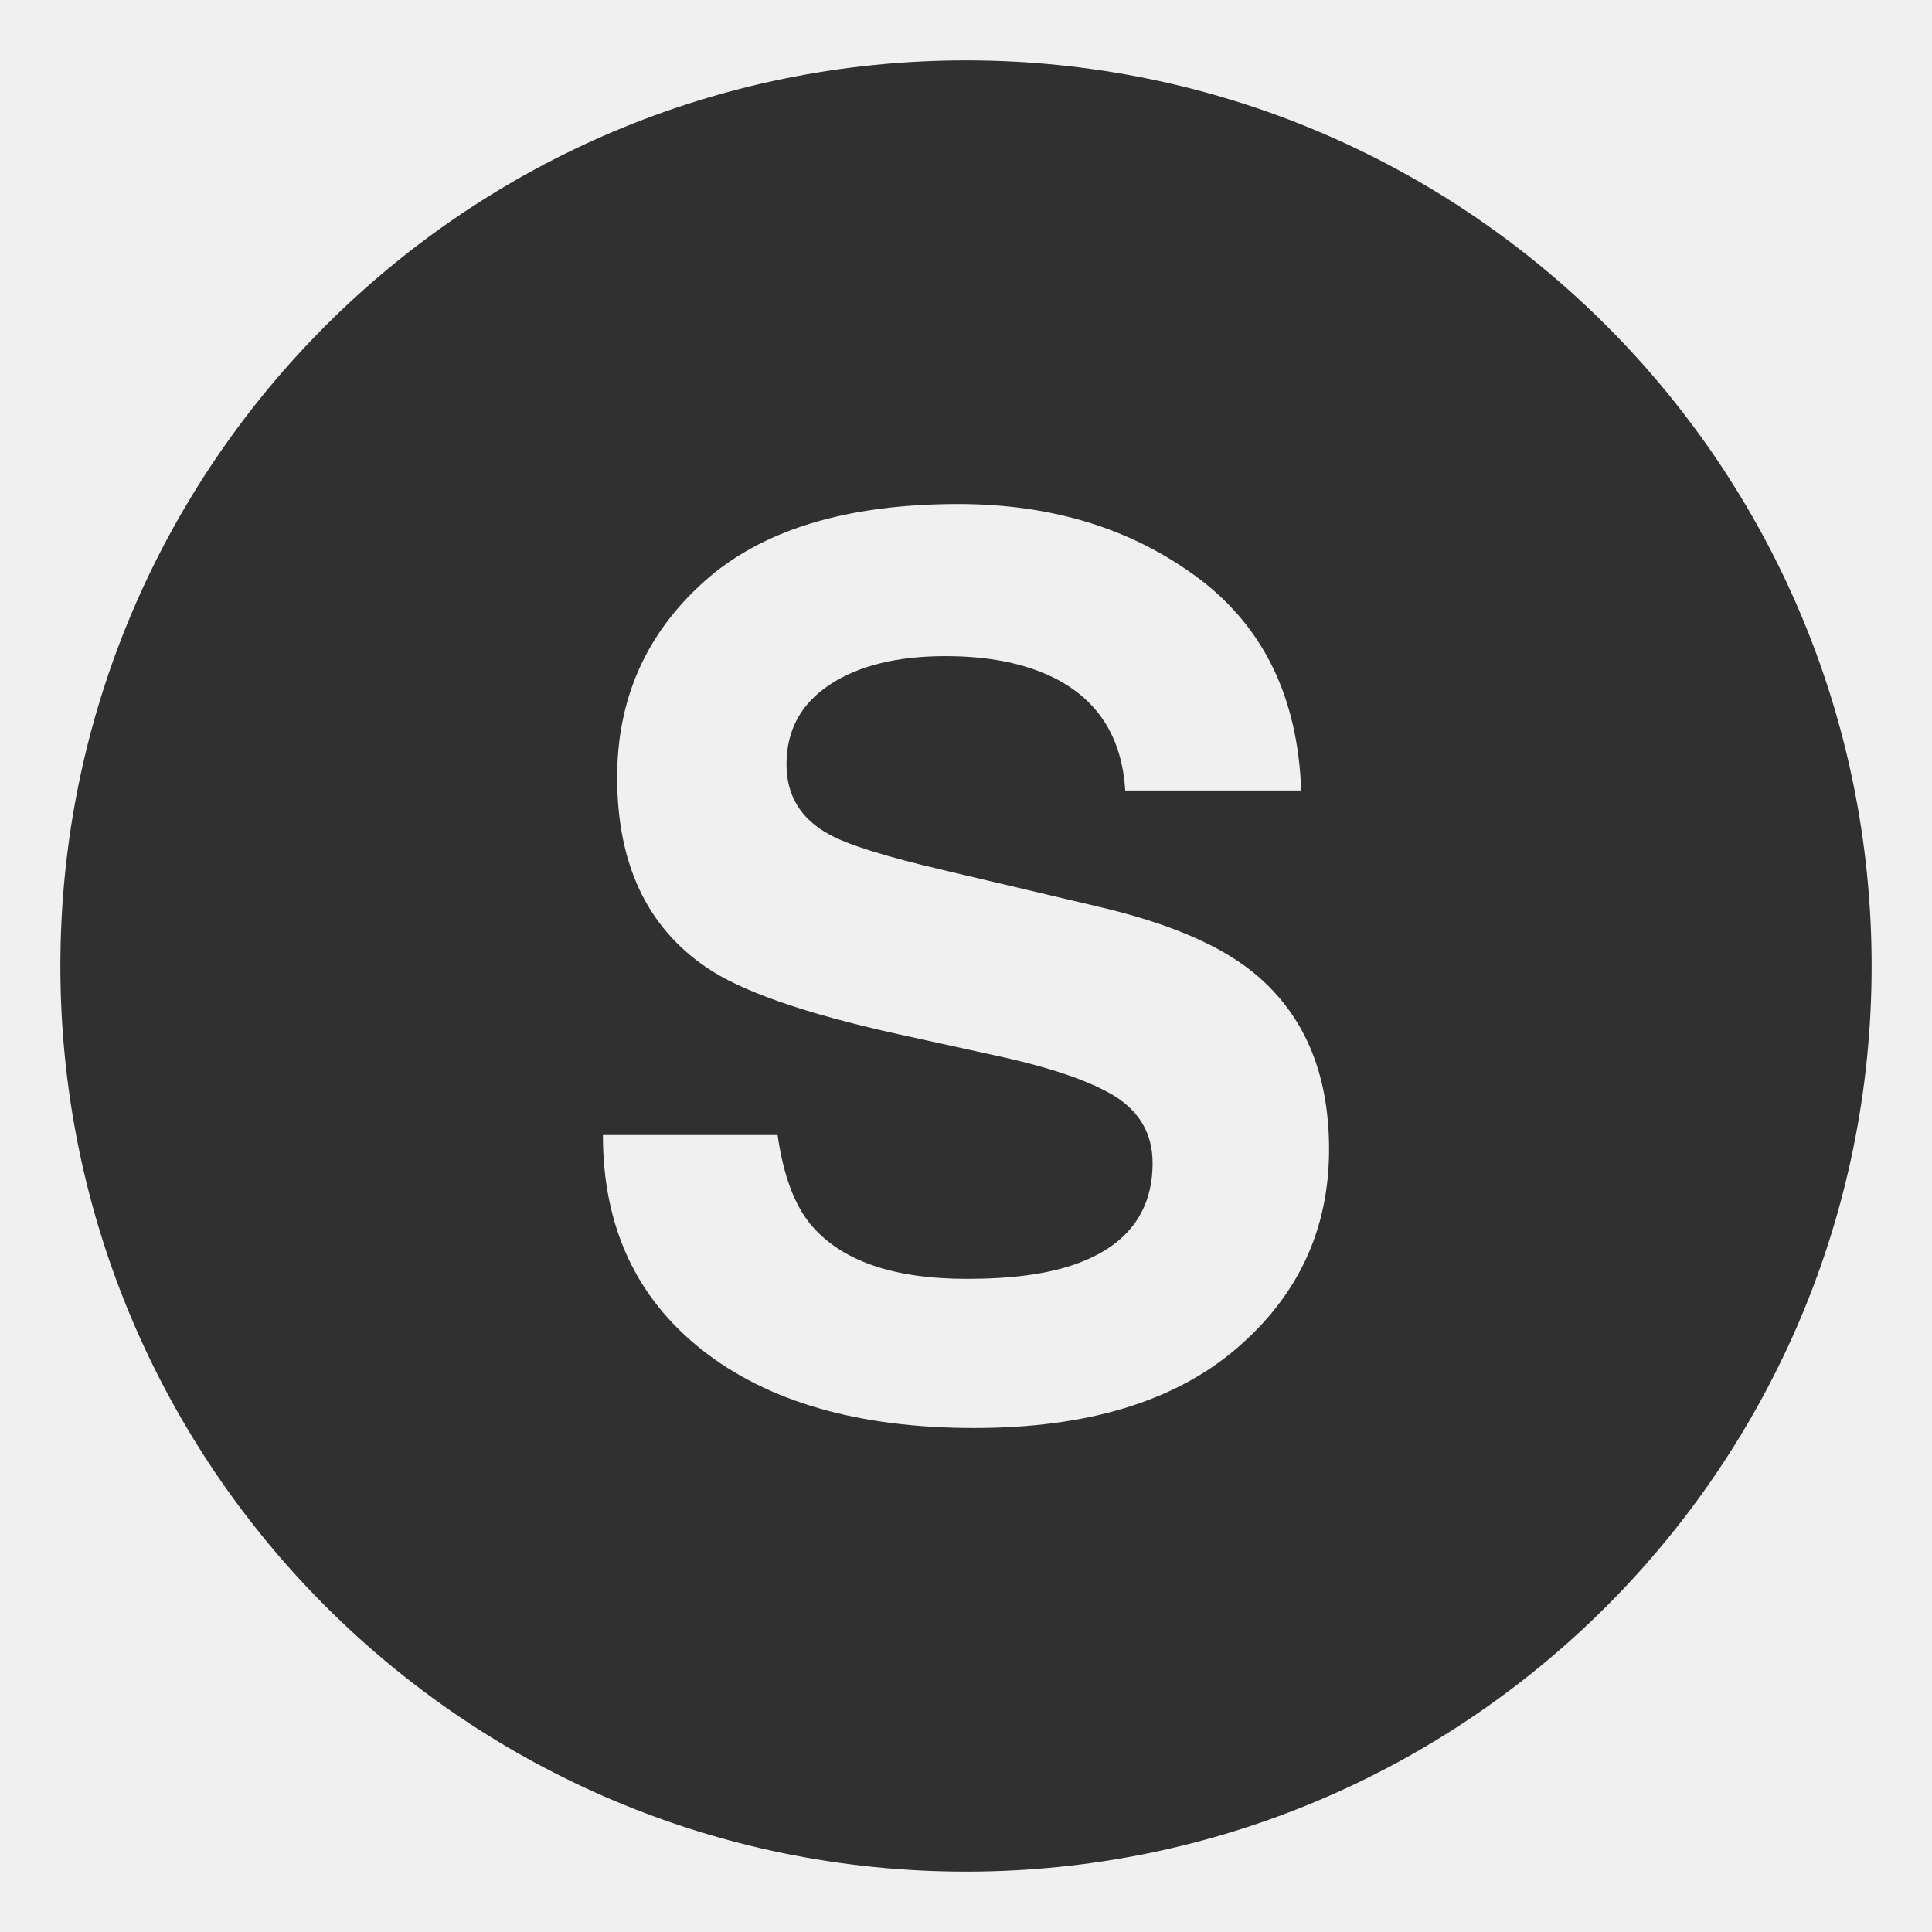
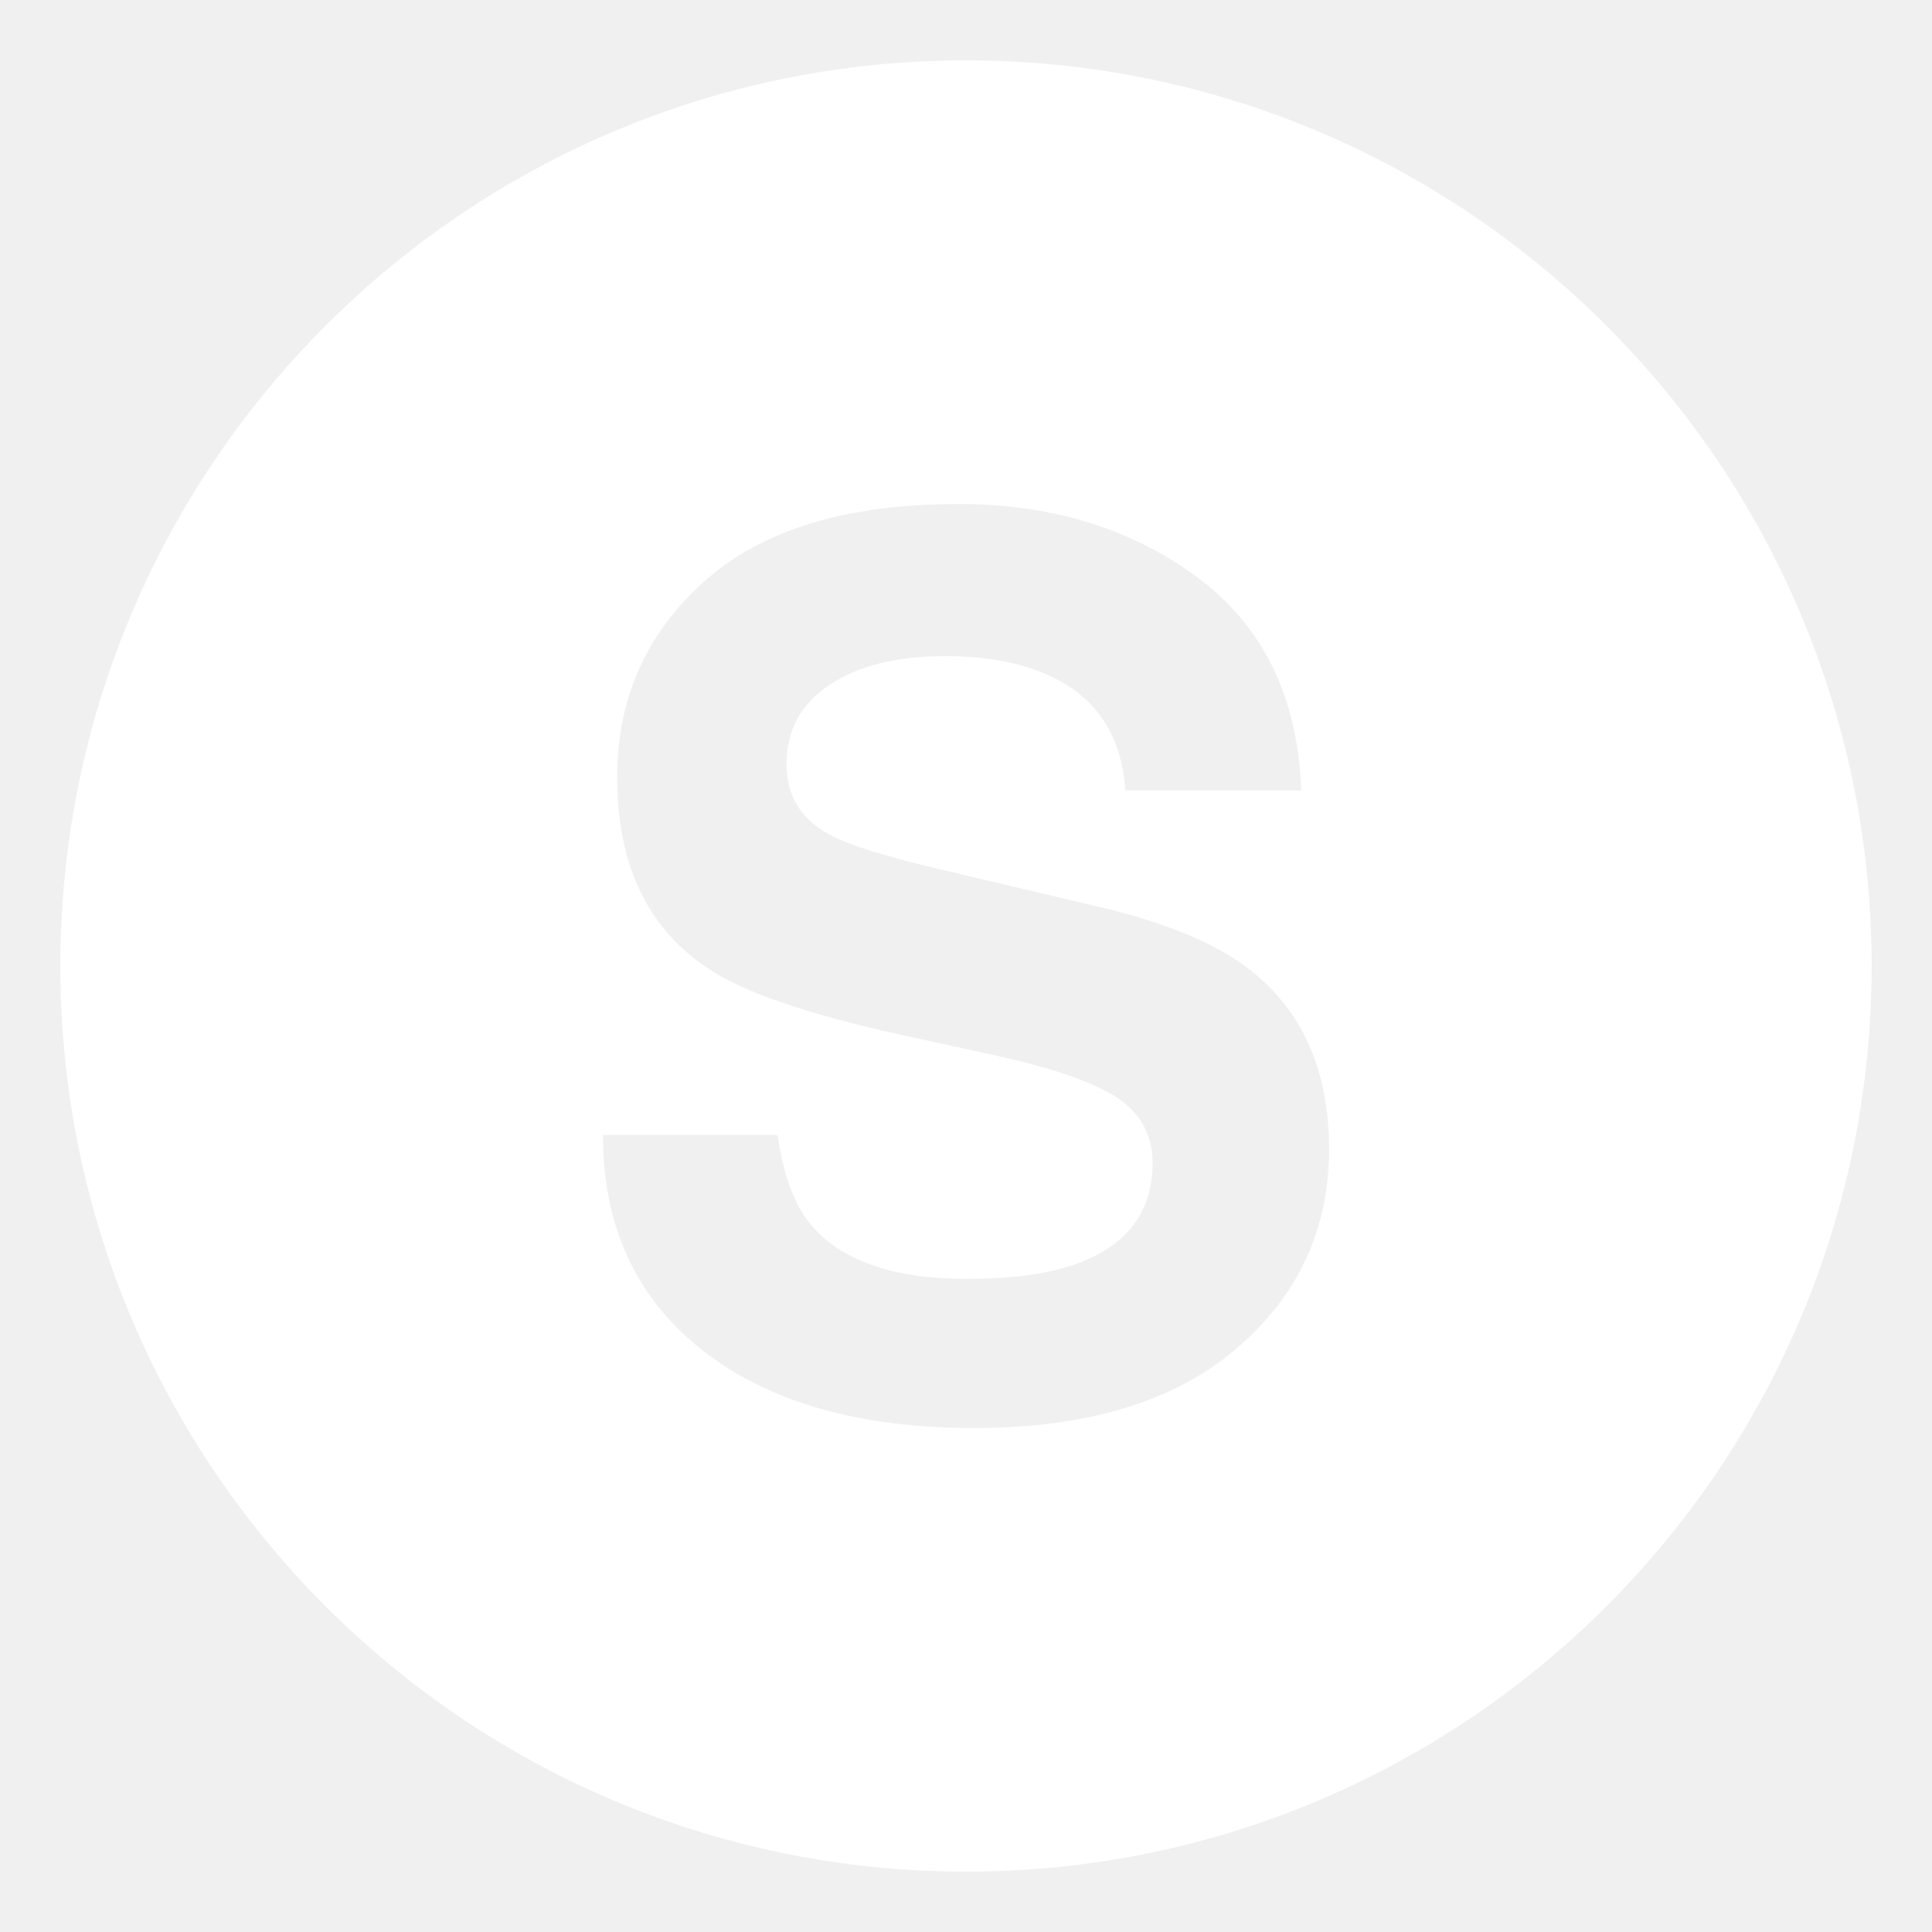
- <svg xmlns="http://www.w3.org/2000/svg" viewBox="0 0 64 64" enable-background="new 0 0 64 64" fill="#303030">
+ <svg xmlns="http://www.w3.org/2000/svg" viewBox="0 0 64 64" enable-background="new 0 0 64 64" fill="#FFFFFF">
  <path d="m32 2c-16.568 0-30 13.431-30 30 0 16.569 13.432 30 30 30s30-13.432 30-30c0-16.569-13.432-30-30-30m8.953 42.678c-2.049 1.752-4.943 2.627-8.684 2.627-3.82 0-6.826-.863-9.014-2.588-2.189-1.727-3.283-4.098-3.283-7.117h5.787c.188 1.326.557 2.316 1.105 2.973 1.006 1.195 2.727 1.791 5.166 1.791 1.461 0 2.646-.156 3.557-.473 1.73-.604 2.594-1.725 2.594-3.365 0-.957-.424-1.699-1.27-2.225-.848-.512-2.191-.965-4.029-1.357l-3.141-.689c-3.088-.684-5.209-1.424-6.363-2.224-1.957-1.339-2.934-3.432-2.934-6.28 0-2.599.957-4.757 2.869-6.476 1.912-1.72 4.723-2.579 8.43-2.579 3.096 0 5.734.81 7.922 2.431 2.184 1.621 3.33 3.974 3.438 7.058h-5.828c-.107-1.745-.887-2.985-2.34-3.721-.969-.485-2.174-.729-3.613-.729-1.602 0-2.879.315-3.834.945s-1.434 1.509-1.434 2.638c0 1.037.471 1.811 1.414 2.322.604.342 1.889.742 3.855 1.201l5.092 1.201c2.23.524 3.904 1.227 5.018 2.105 1.729 1.365 2.594 3.341 2.594 5.925 0 2.651-1.023 4.854-3.074 6.606" />
</svg>
